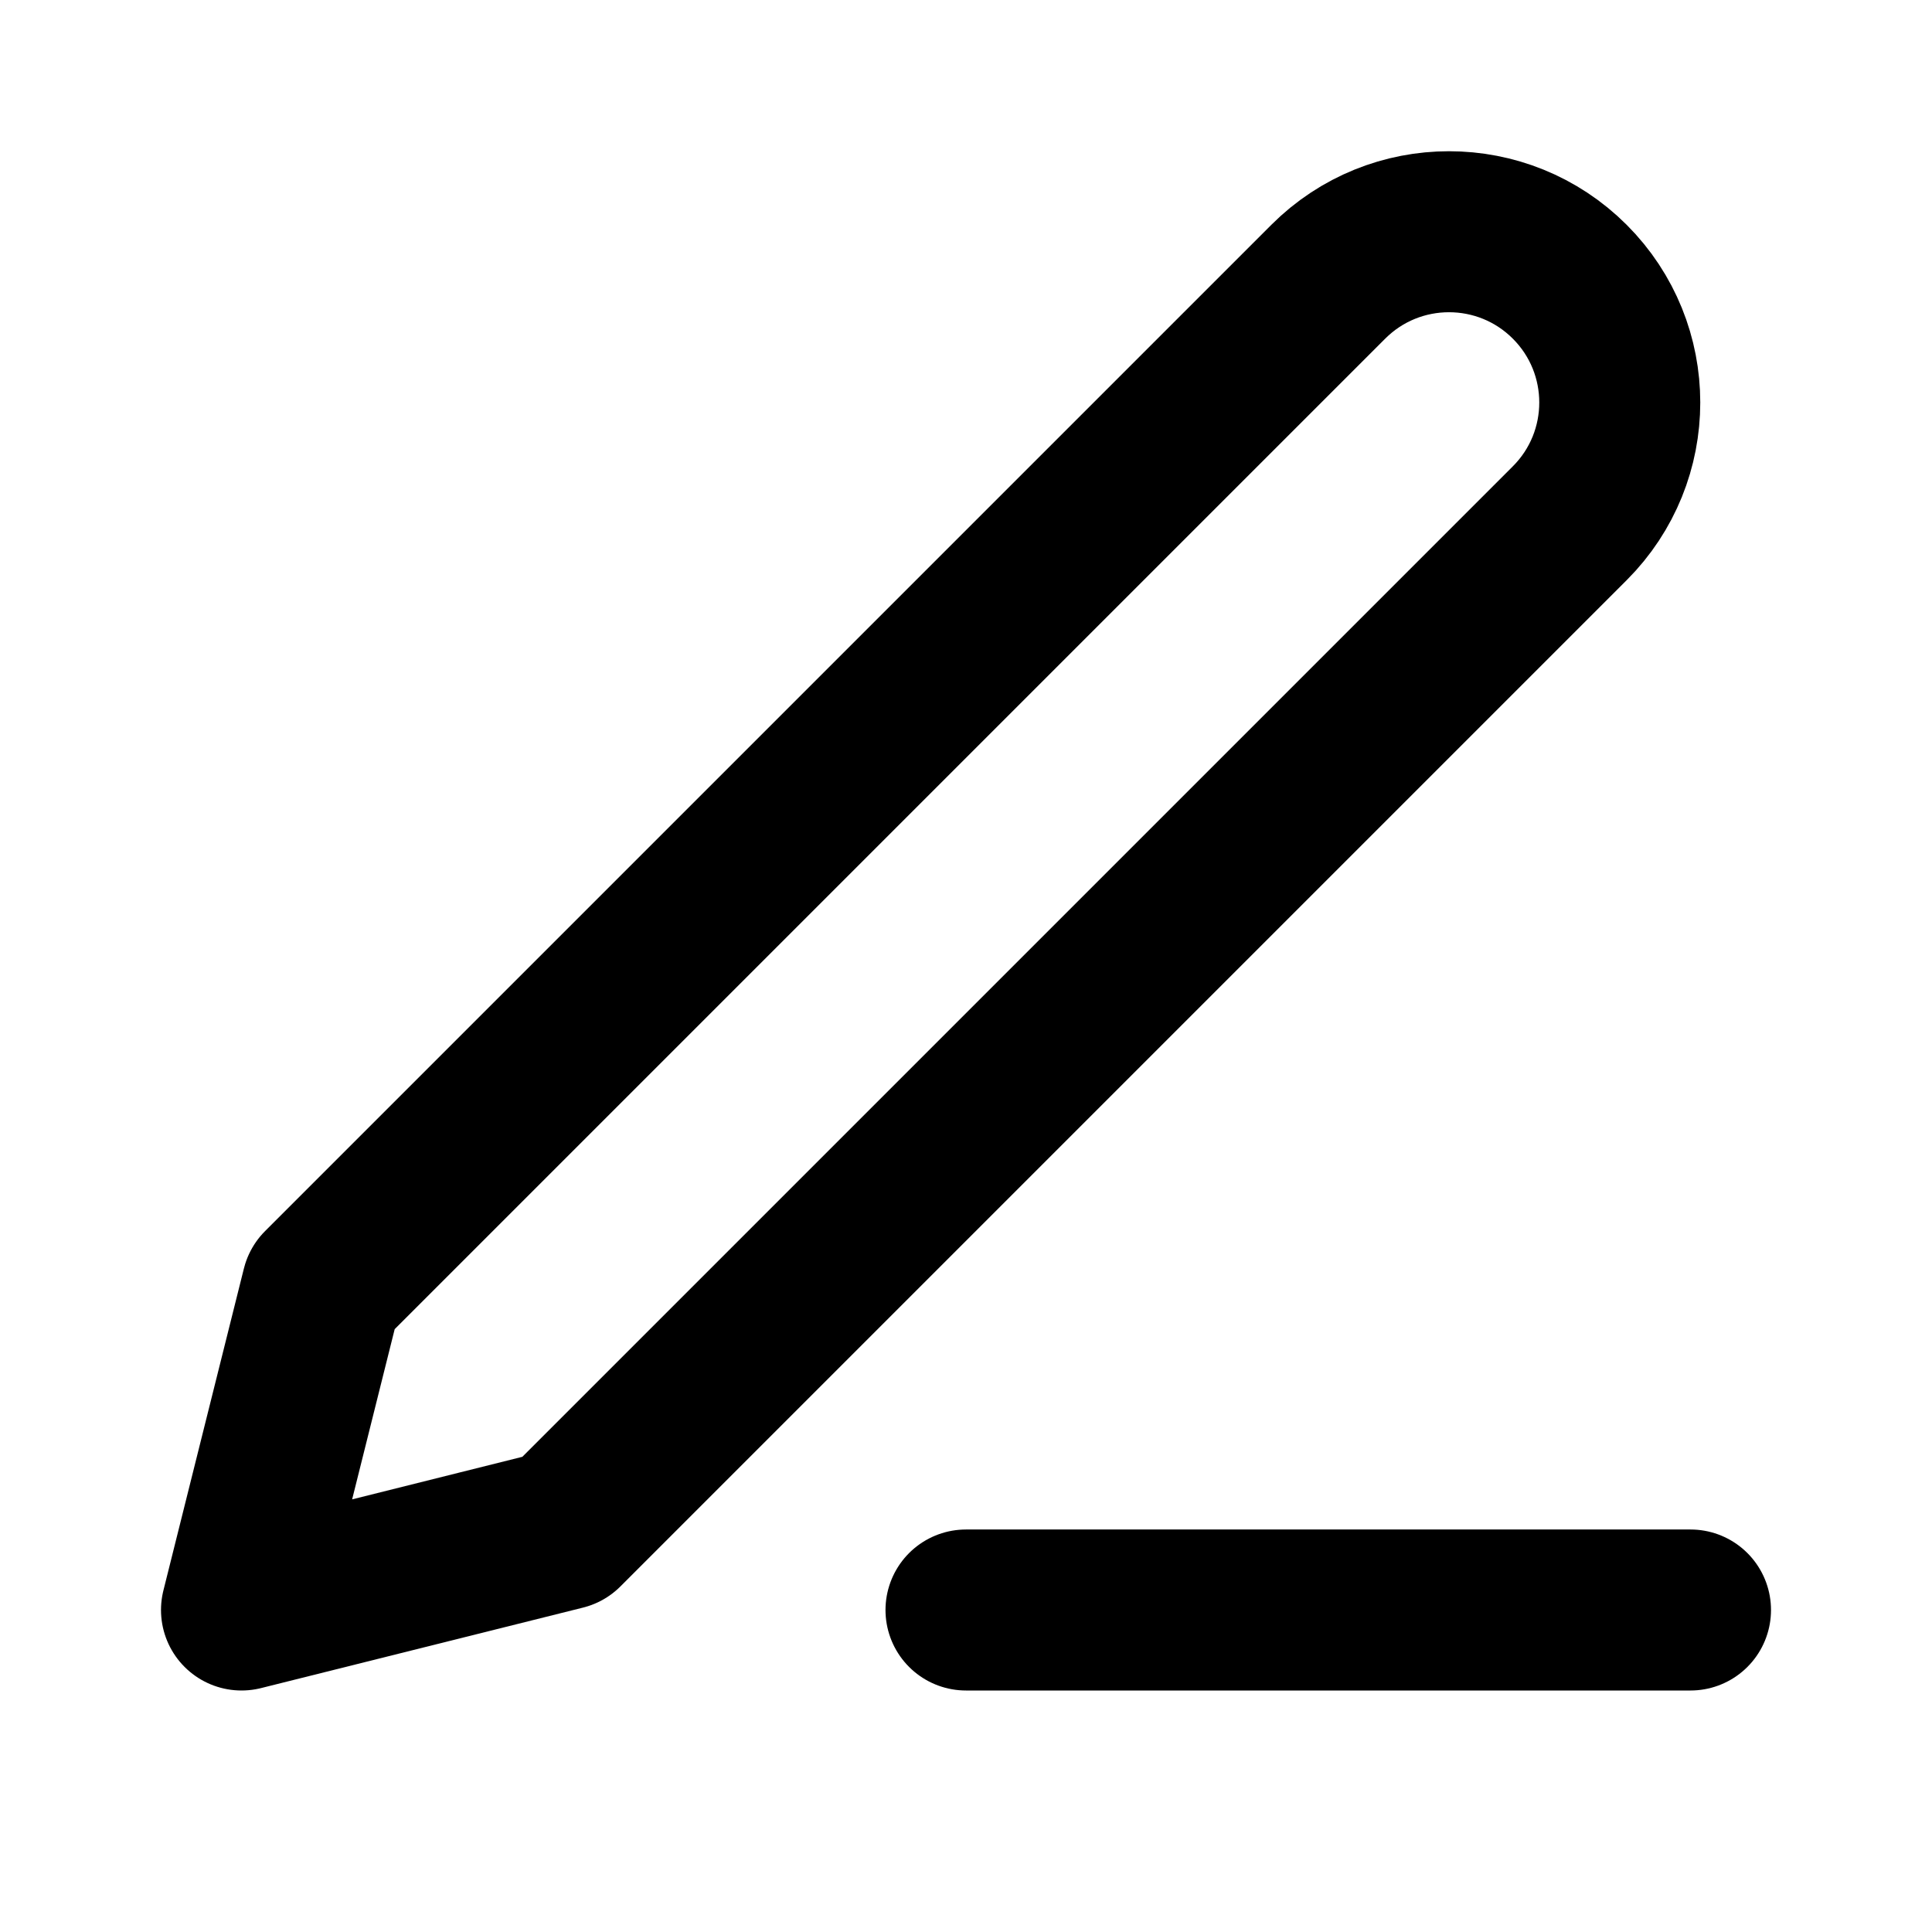
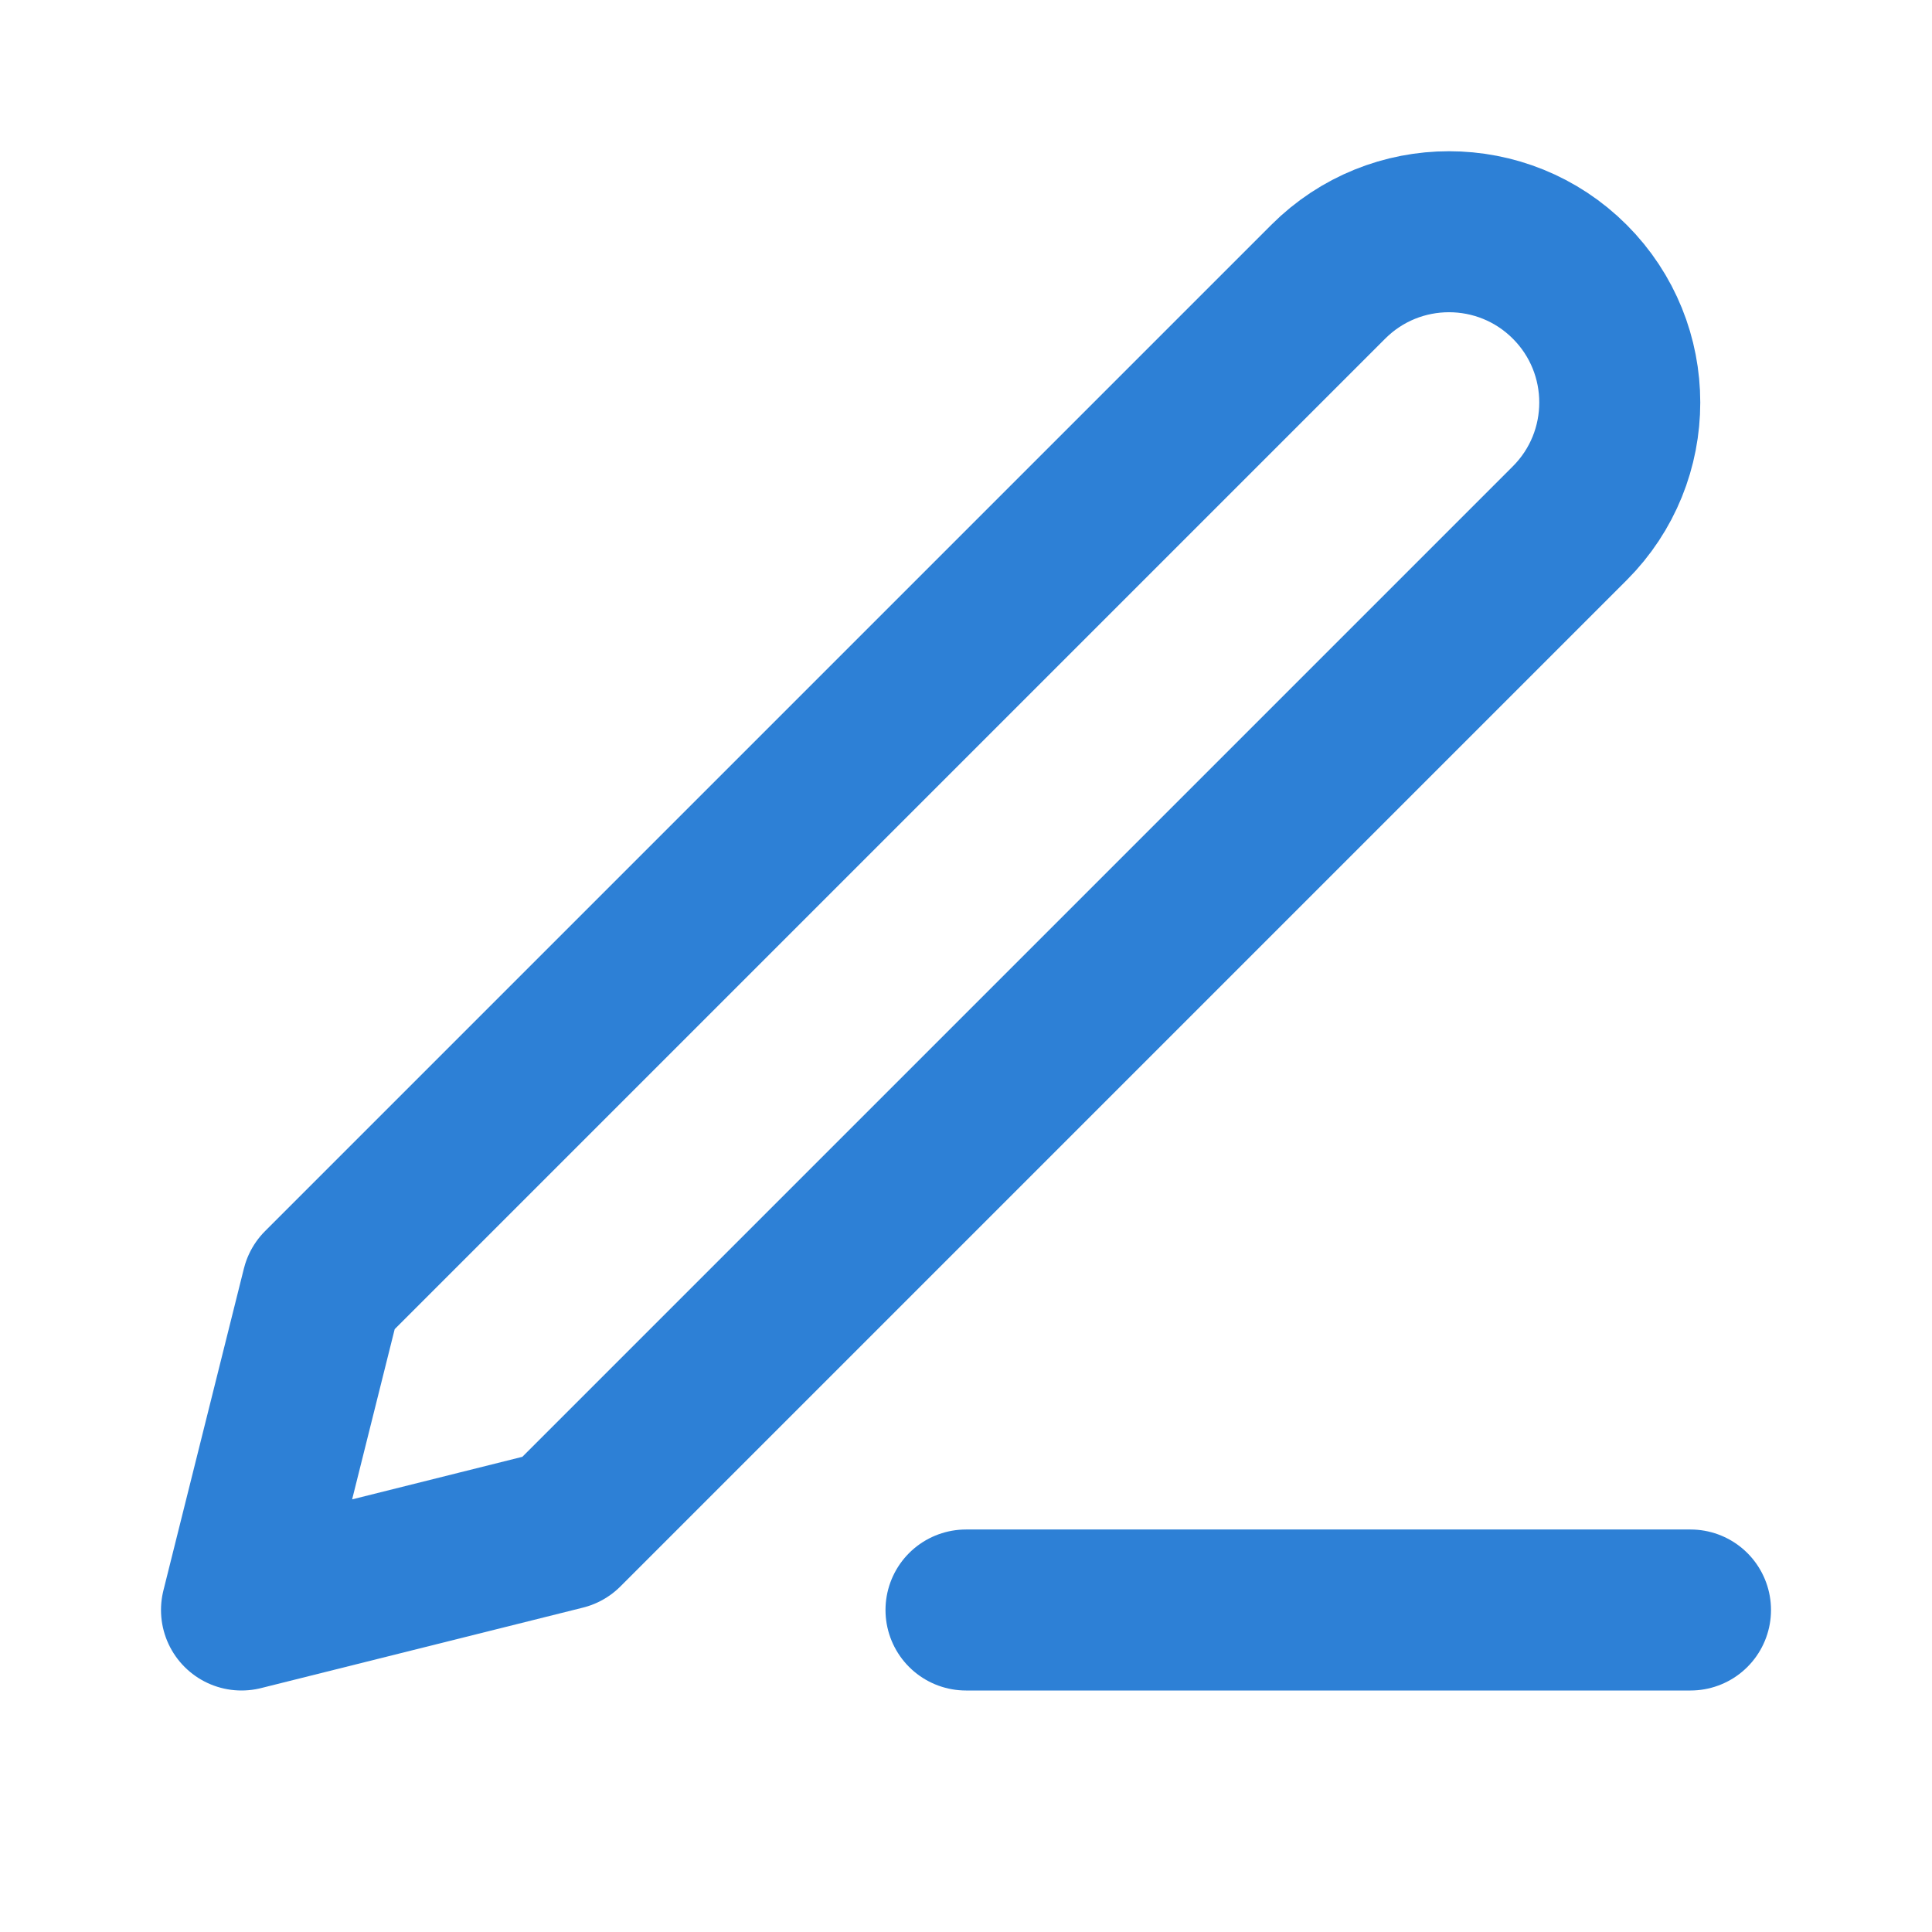
- <svg xmlns="http://www.w3.org/2000/svg" width="24" height="24" viewBox="0 0 24 24" fill="none" stroke="currentColor" stroke-width="2" stroke-linecap="round" stroke-linejoin="round" class="feather feather-edit-3">
-   <path d="M12 20h9" />
-   <path d="M16.5 3.5a2.121 2.121 0 0 1 3 3L7 19l-4 1 1-4L16.5 3.5z" />
+ <svg xmlns="http://www.w3.org/2000/svg" width="24" height="24" viewBox="0 0 24 24" fill="none" stroke="currentColor" stroke-width="2" stroke-linecap="round" stroke-linejoin="round" class="feather feather-edit-3" version="1.1" id="svg848">
+   <defs id="defs852" />
+   <path d="M12 20h9" id="path844" style="stroke:#2d80d6;stroke-opacity:1" />
+   <path d="M16.5 3.5a2.121 2.121 0 0 1 3 3L7 19l-4 1 1-4L16.5 3.5z" id="path846" style="stroke:#2d80d6;stroke-opacity:1" />
</svg>
